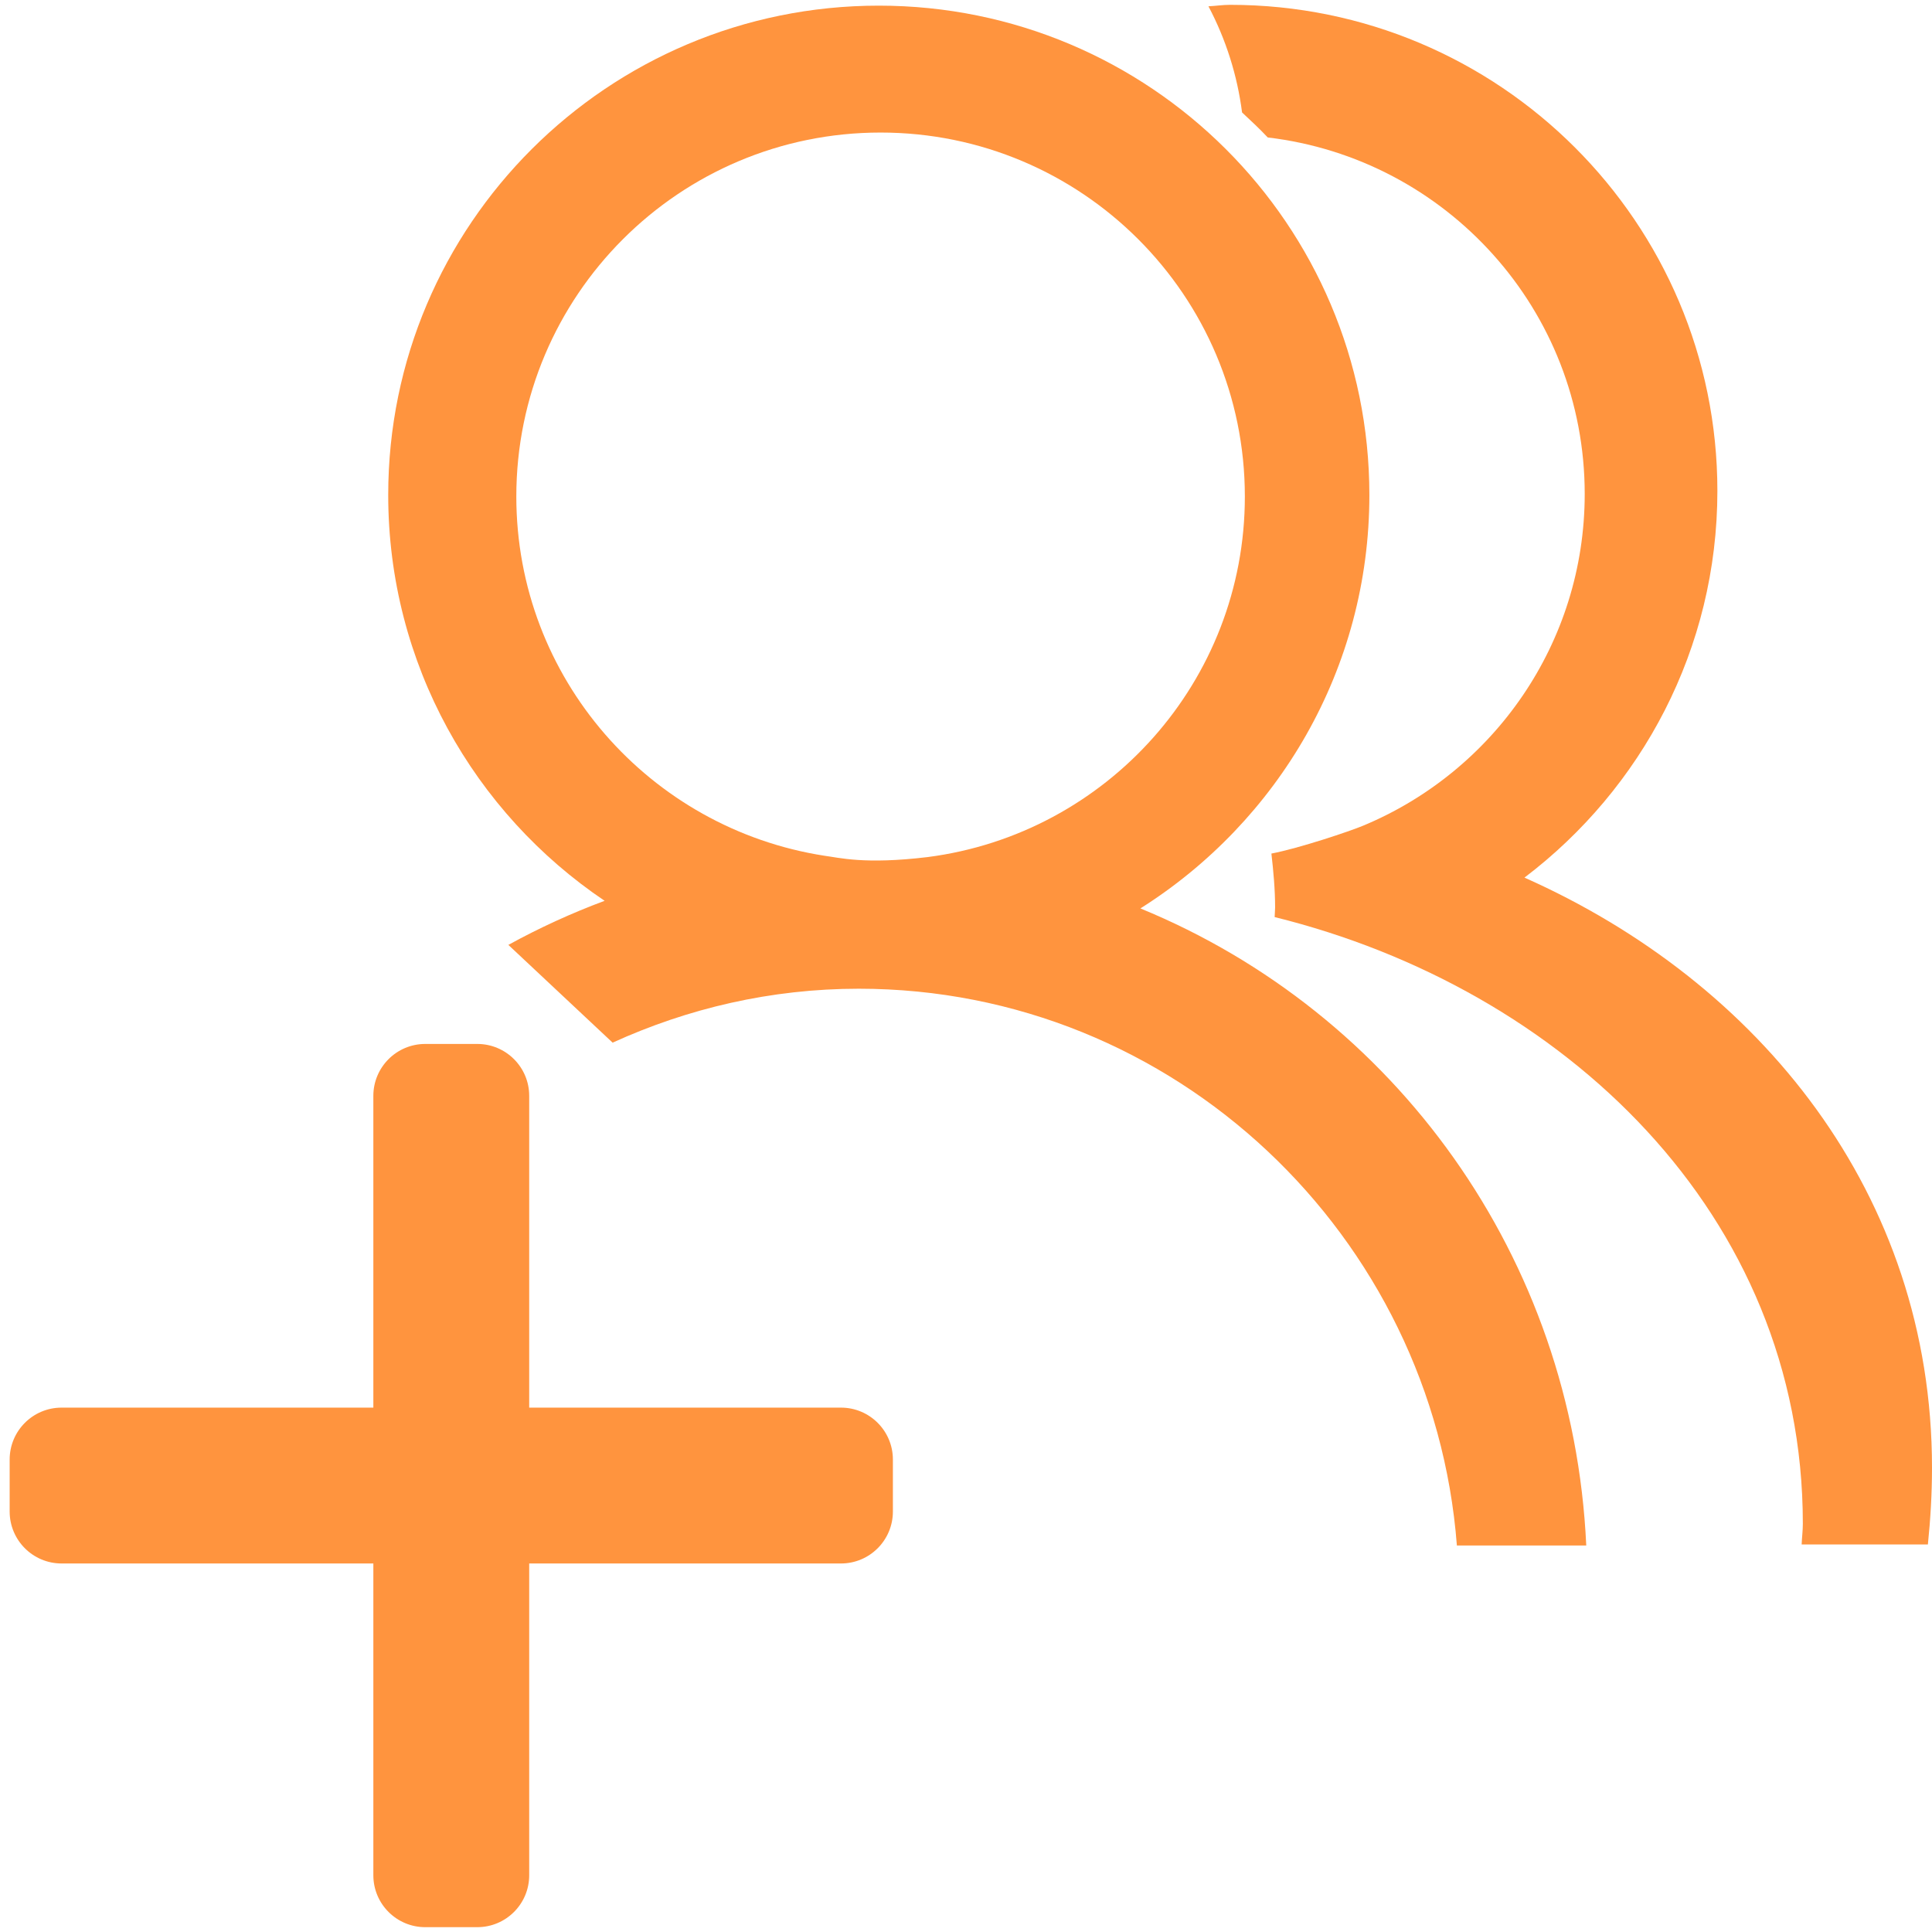
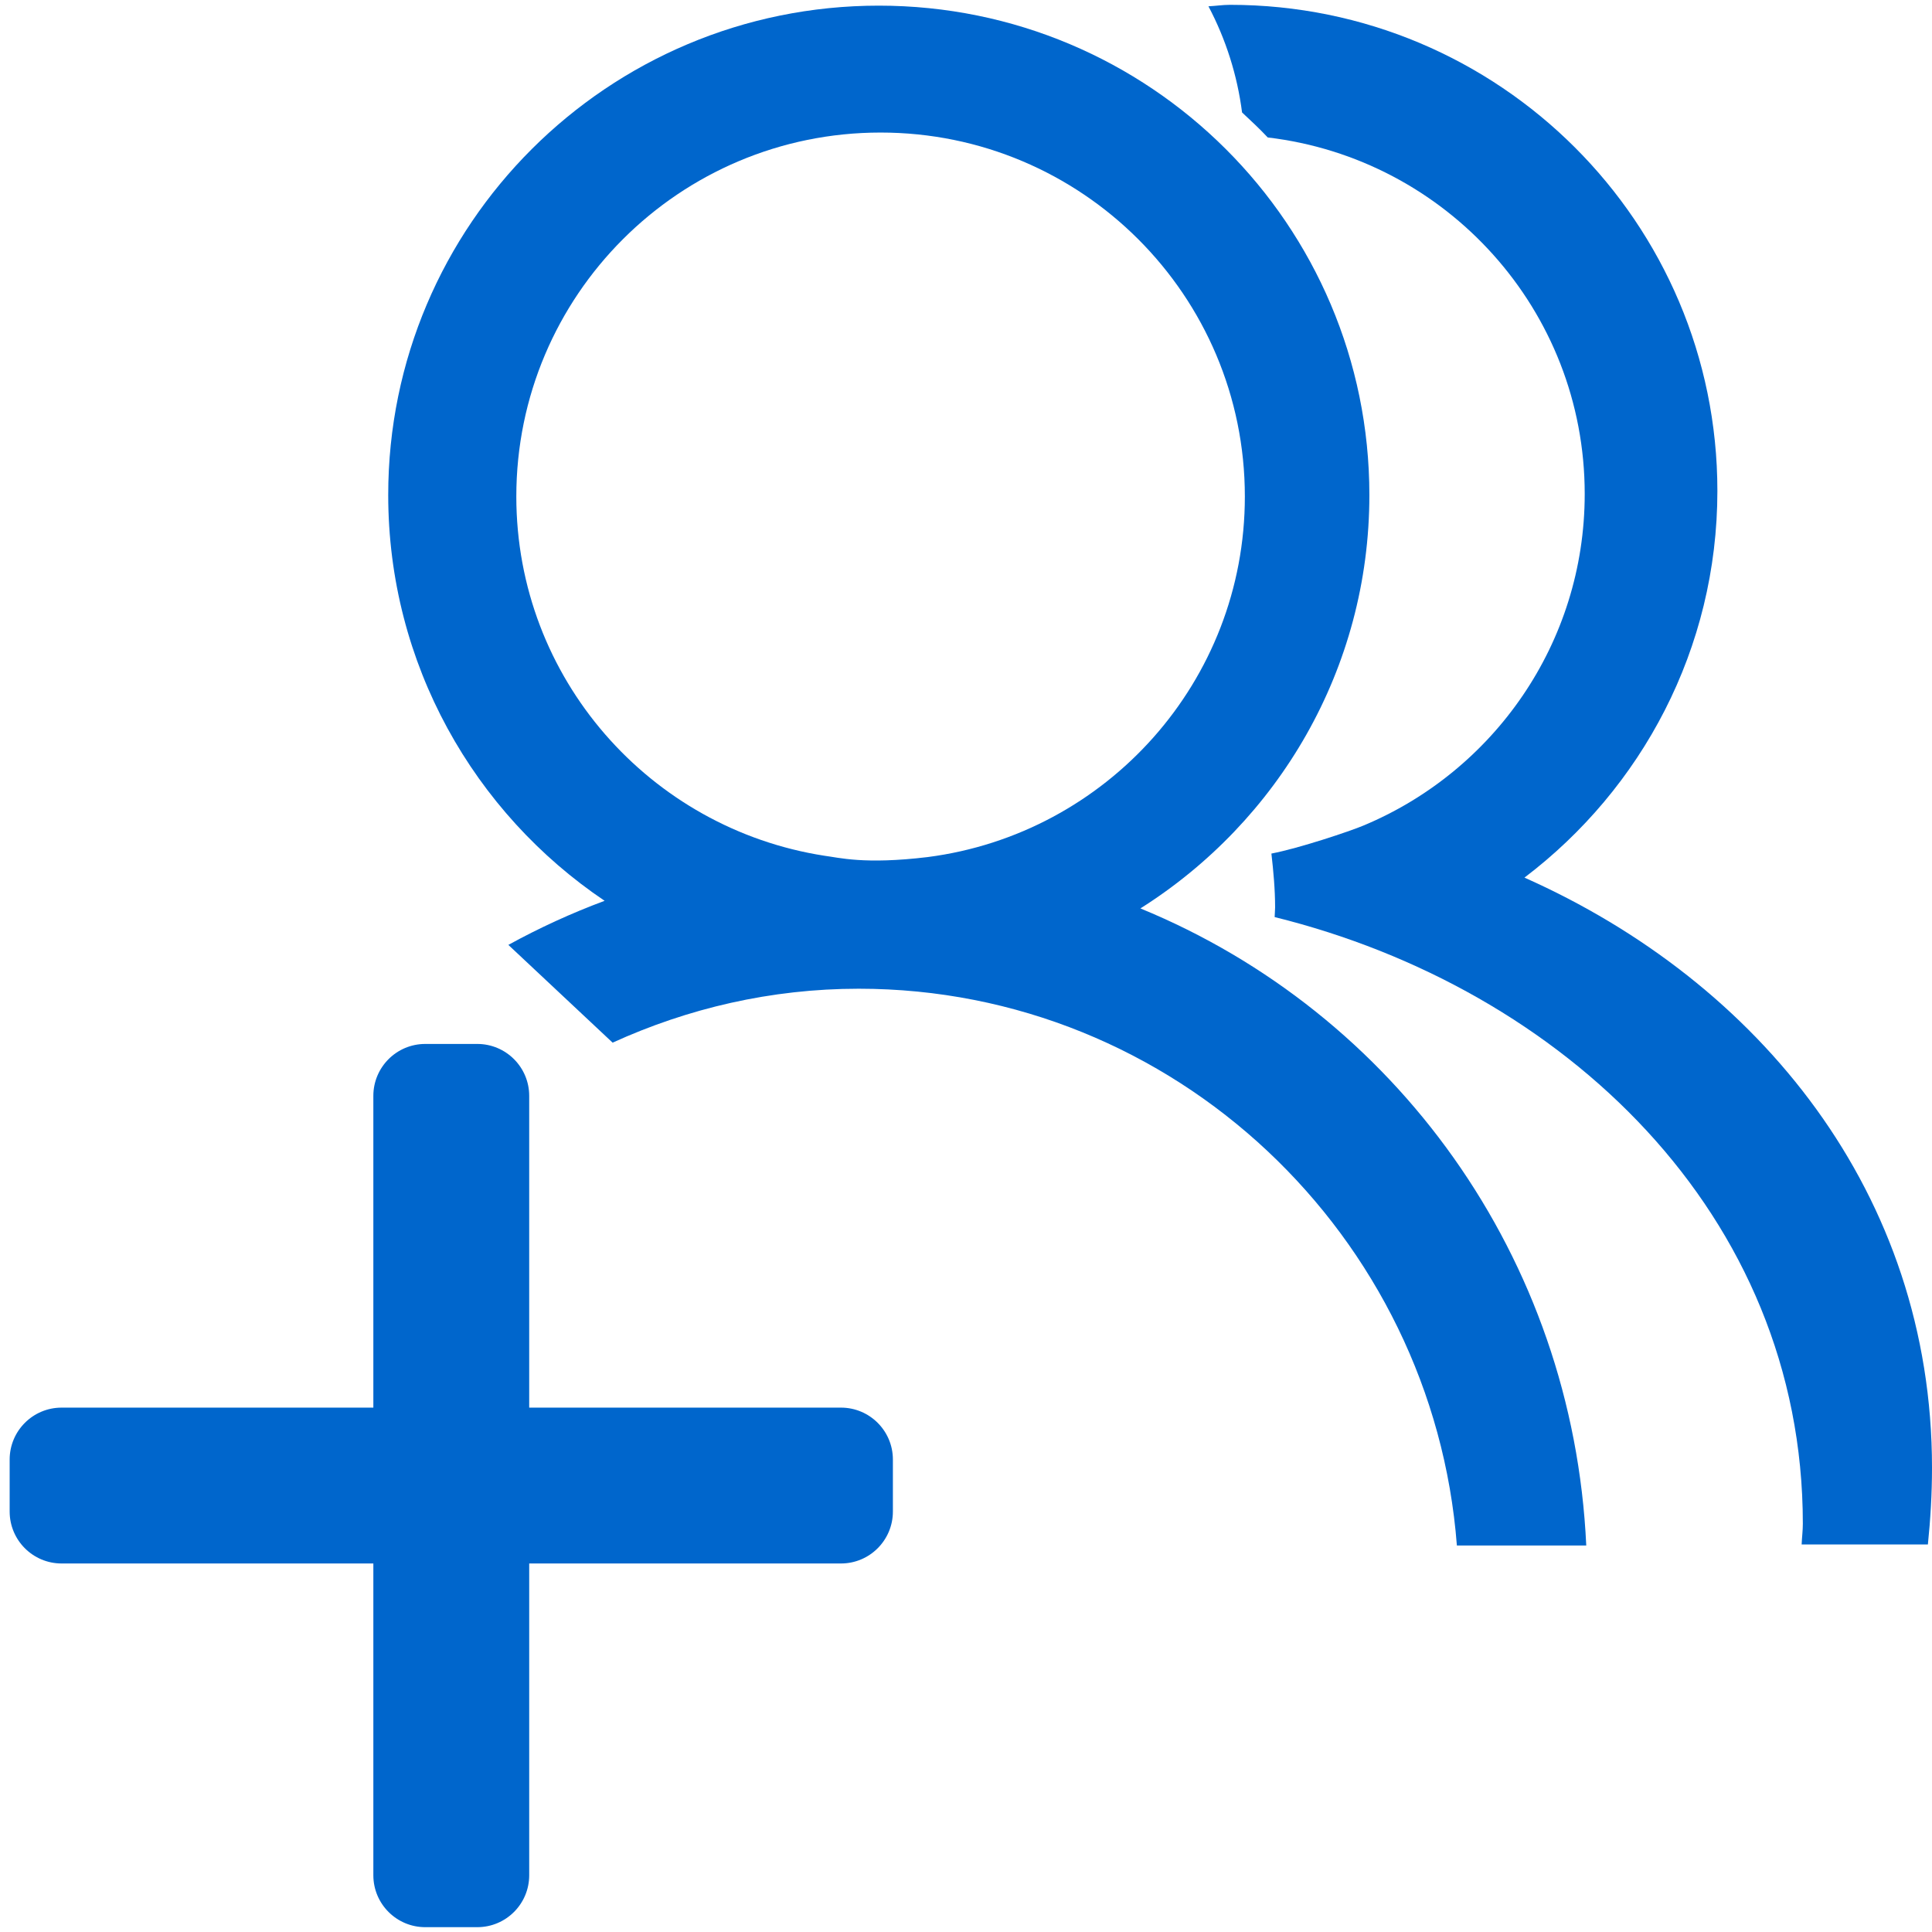
<svg xmlns="http://www.w3.org/2000/svg" t="1485748778724" class="icon" style="" viewBox="0 0 1024 1024" version="1.1" p-id="2479" width="200" height="200">
  <defs>
    <style type="text/css" />
  </defs>
-   <path d="M445.716 828.677H280.489v165.228a27.51 27.51 0 0 1-27.494 27.535h-27.571a27.505 27.505 0 0 1-27.54-27.484v-165.279H32.655A27.53 27.53 0 0 1 5.12 801.147v-27.54a27.52 27.52 0 0 1 27.494-27.535h165.268v-165.228a27.515 27.515 0 0 1 27.5-27.53h27.571a27.51 27.51 0 0 1 27.535 27.5v165.258h165.228a27.52 27.52 0 0 1 27.535 27.494v27.581a27.53 27.53 0 0 1-27.535 27.53zM1024 777.958c0 13.716-0.799 27.238-2.181 40.637h-66.908c0.138-3.686 0.63-7.229 0.63-10.972 0-164.526-127.452-283.843-279.951-321.551 0.02-1.72 0.241-3.384 0.241-5.105 0-9.687-0.891-19.149-1.961-28.559 14.73-2.821 41.631-11.837 48.64-14.792 68.92-28.662 117.422-96.568 117.422-175.821 0-97.51-73.421-177.756-168.003-188.938-4.332-4.628-8.98-8.929-13.609-13.256a165.514 165.514 0 0 0-17.818-56.264c3.84-0.184 7.572-0.778 11.448-0.778 142.659 0 258.299 115.338 258.299 257.623 0 83.743-40.212 157.911-102.252 204.969C932.332 520.448 1024 632.643 1024 777.958z" fill="#FF943E" p-id="2480" />
-   <path d="M840.75 819.154h-68.572c-12.58-164.168-149.571-295.112-317.025-295.112-46.577 0-90.624 10.44-130.452 28.585l-55.26-51.814a384.174 384.174 0 0 1 51.016-23.368c-69.192-46.607-114.693-125.558-114.693-215.081C205.763 119.112 322.176 2.99 465.782 2.99c143.601 0 260.014 116.116 260.014 259.374 0 92.319-48.502 173.153-121.359 219.116 134.912 55.393 229.243 184.852 236.314 337.674zM659.799 263.148c0-106.547-86.451-192.896-193.08-192.896-106.629 0-193.06 86.349-193.06 192.896 0 96.43 70.892 176.082 163.369 190.423 7.526 0.942 21.028 4.746 54.641 0.696 94.822-12.237 168.131-93.046 168.131-191.119z" fill="#FF943E" p-id="2481" />
+   <path d="M445.716 828.677H280.489v165.228a27.51 27.51 0 0 1-27.494 27.535h-27.571a27.505 27.505 0 0 1-27.54-27.484v-165.279H32.655A27.53 27.53 0 0 1 5.12 801.147v-27.54a27.52 27.52 0 0 1 27.494-27.535h165.268v-165.228a27.515 27.515 0 0 1 27.5-27.53h27.571a27.51 27.51 0 0 1 27.535 27.5v165.258h165.228a27.52 27.52 0 0 1 27.535 27.494v27.581a27.53 27.53 0 0 1-27.535 27.53zM1024 777.958c0 13.716-0.799 27.238-2.181 40.637h-66.908c0.138-3.686 0.63-7.229 0.63-10.972 0-164.526-127.452-283.843-279.951-321.551 0.02-1.72 0.241-3.384 0.241-5.105 0-9.687-0.891-19.149-1.961-28.559 14.73-2.821 41.631-11.837 48.64-14.792 68.92-28.662 117.422-96.568 117.422-175.821 0-97.51-73.421-177.756-168.003-188.938-4.332-4.628-8.98-8.929-13.609-13.256a165.514 165.514 0 0 0-17.818-56.264c3.84-0.184 7.572-0.778 11.448-0.778 142.659 0 258.299 115.338 258.299 257.623 0 83.743-40.212 157.911-102.252 204.969C932.332 520.448 1024 632.643 1024 777.958z" fill="#0066cc" p-id="2480" />
+   <path d="M840.75 819.154h-68.572c-12.58-164.168-149.571-295.112-317.025-295.112-46.577 0-90.624 10.44-130.452 28.585l-55.26-51.814a384.174 384.174 0 0 1 51.016-23.368c-69.192-46.607-114.693-125.558-114.693-215.081C205.763 119.112 322.176 2.99 465.782 2.99c143.601 0 260.014 116.116 260.014 259.374 0 92.319-48.502 173.153-121.359 219.116 134.912 55.393 229.243 184.852 236.314 337.674zM659.799 263.148c0-106.547-86.451-192.896-193.08-192.896-106.629 0-193.06 86.349-193.06 192.896 0 96.43 70.892 176.082 163.369 190.423 7.526 0.942 21.028 4.746 54.641 0.696 94.822-12.237 168.131-93.046 168.131-191.119z" fill="#0066cc" p-id="2481" />
</svg>
